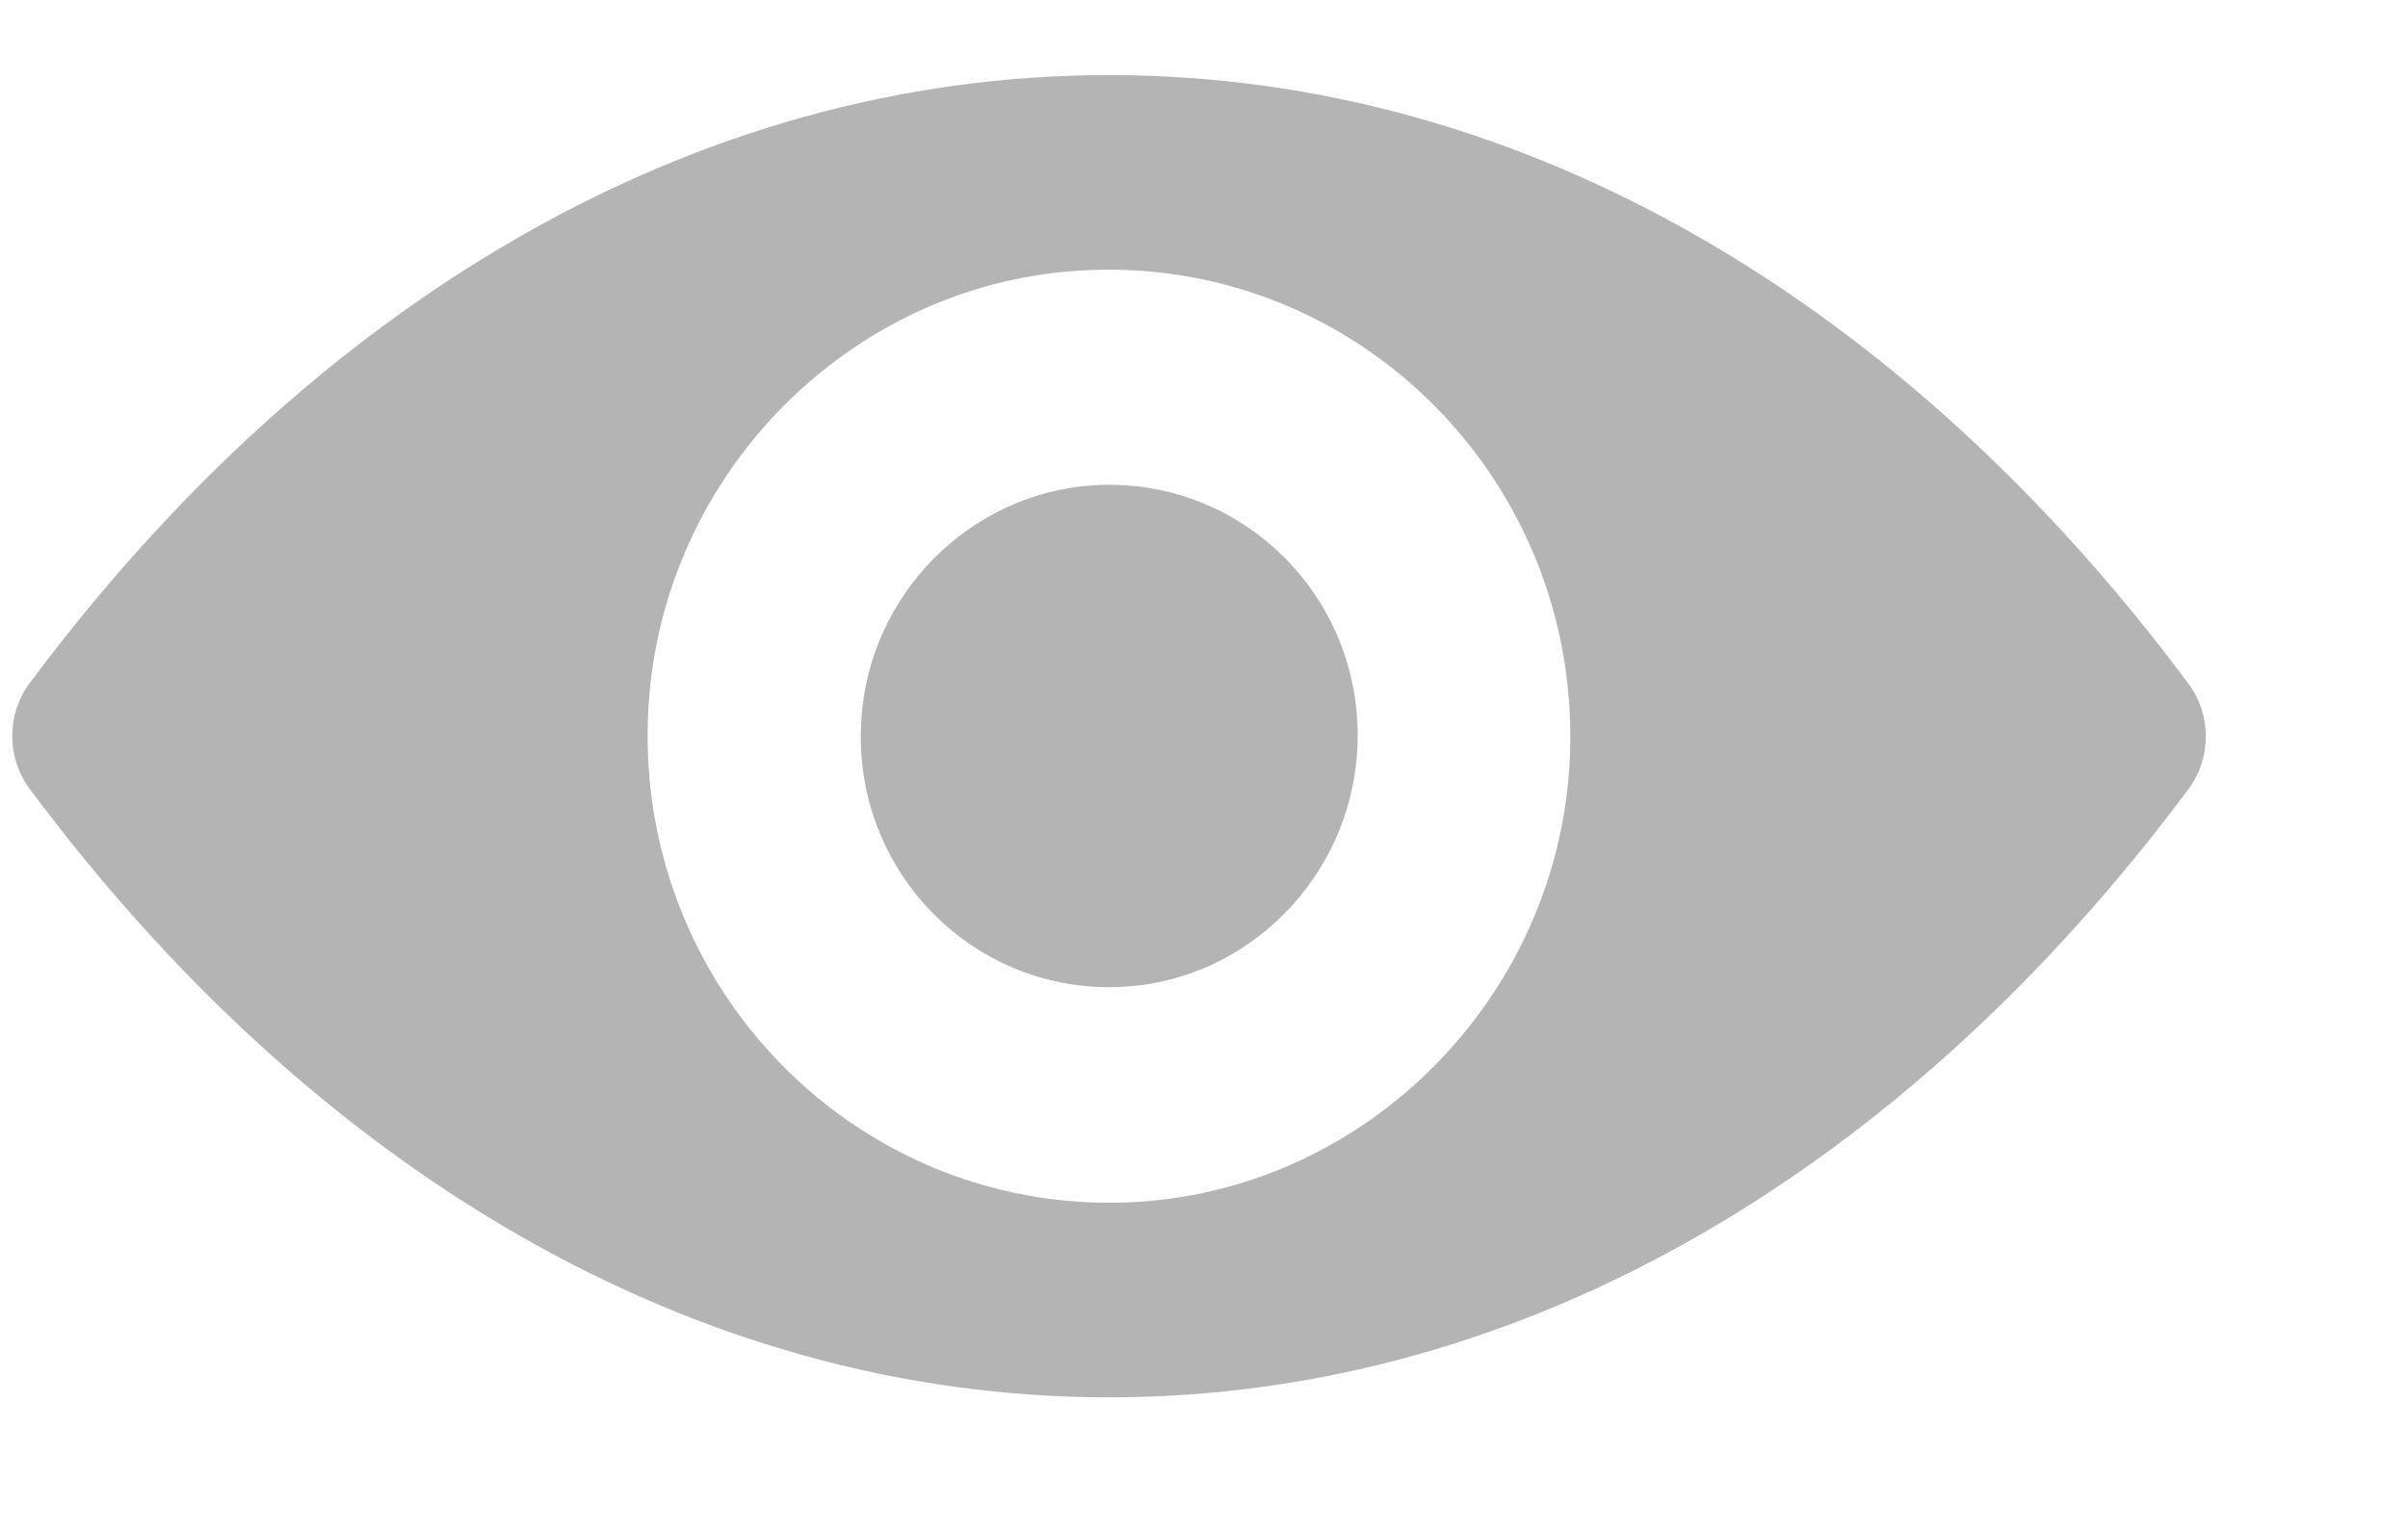
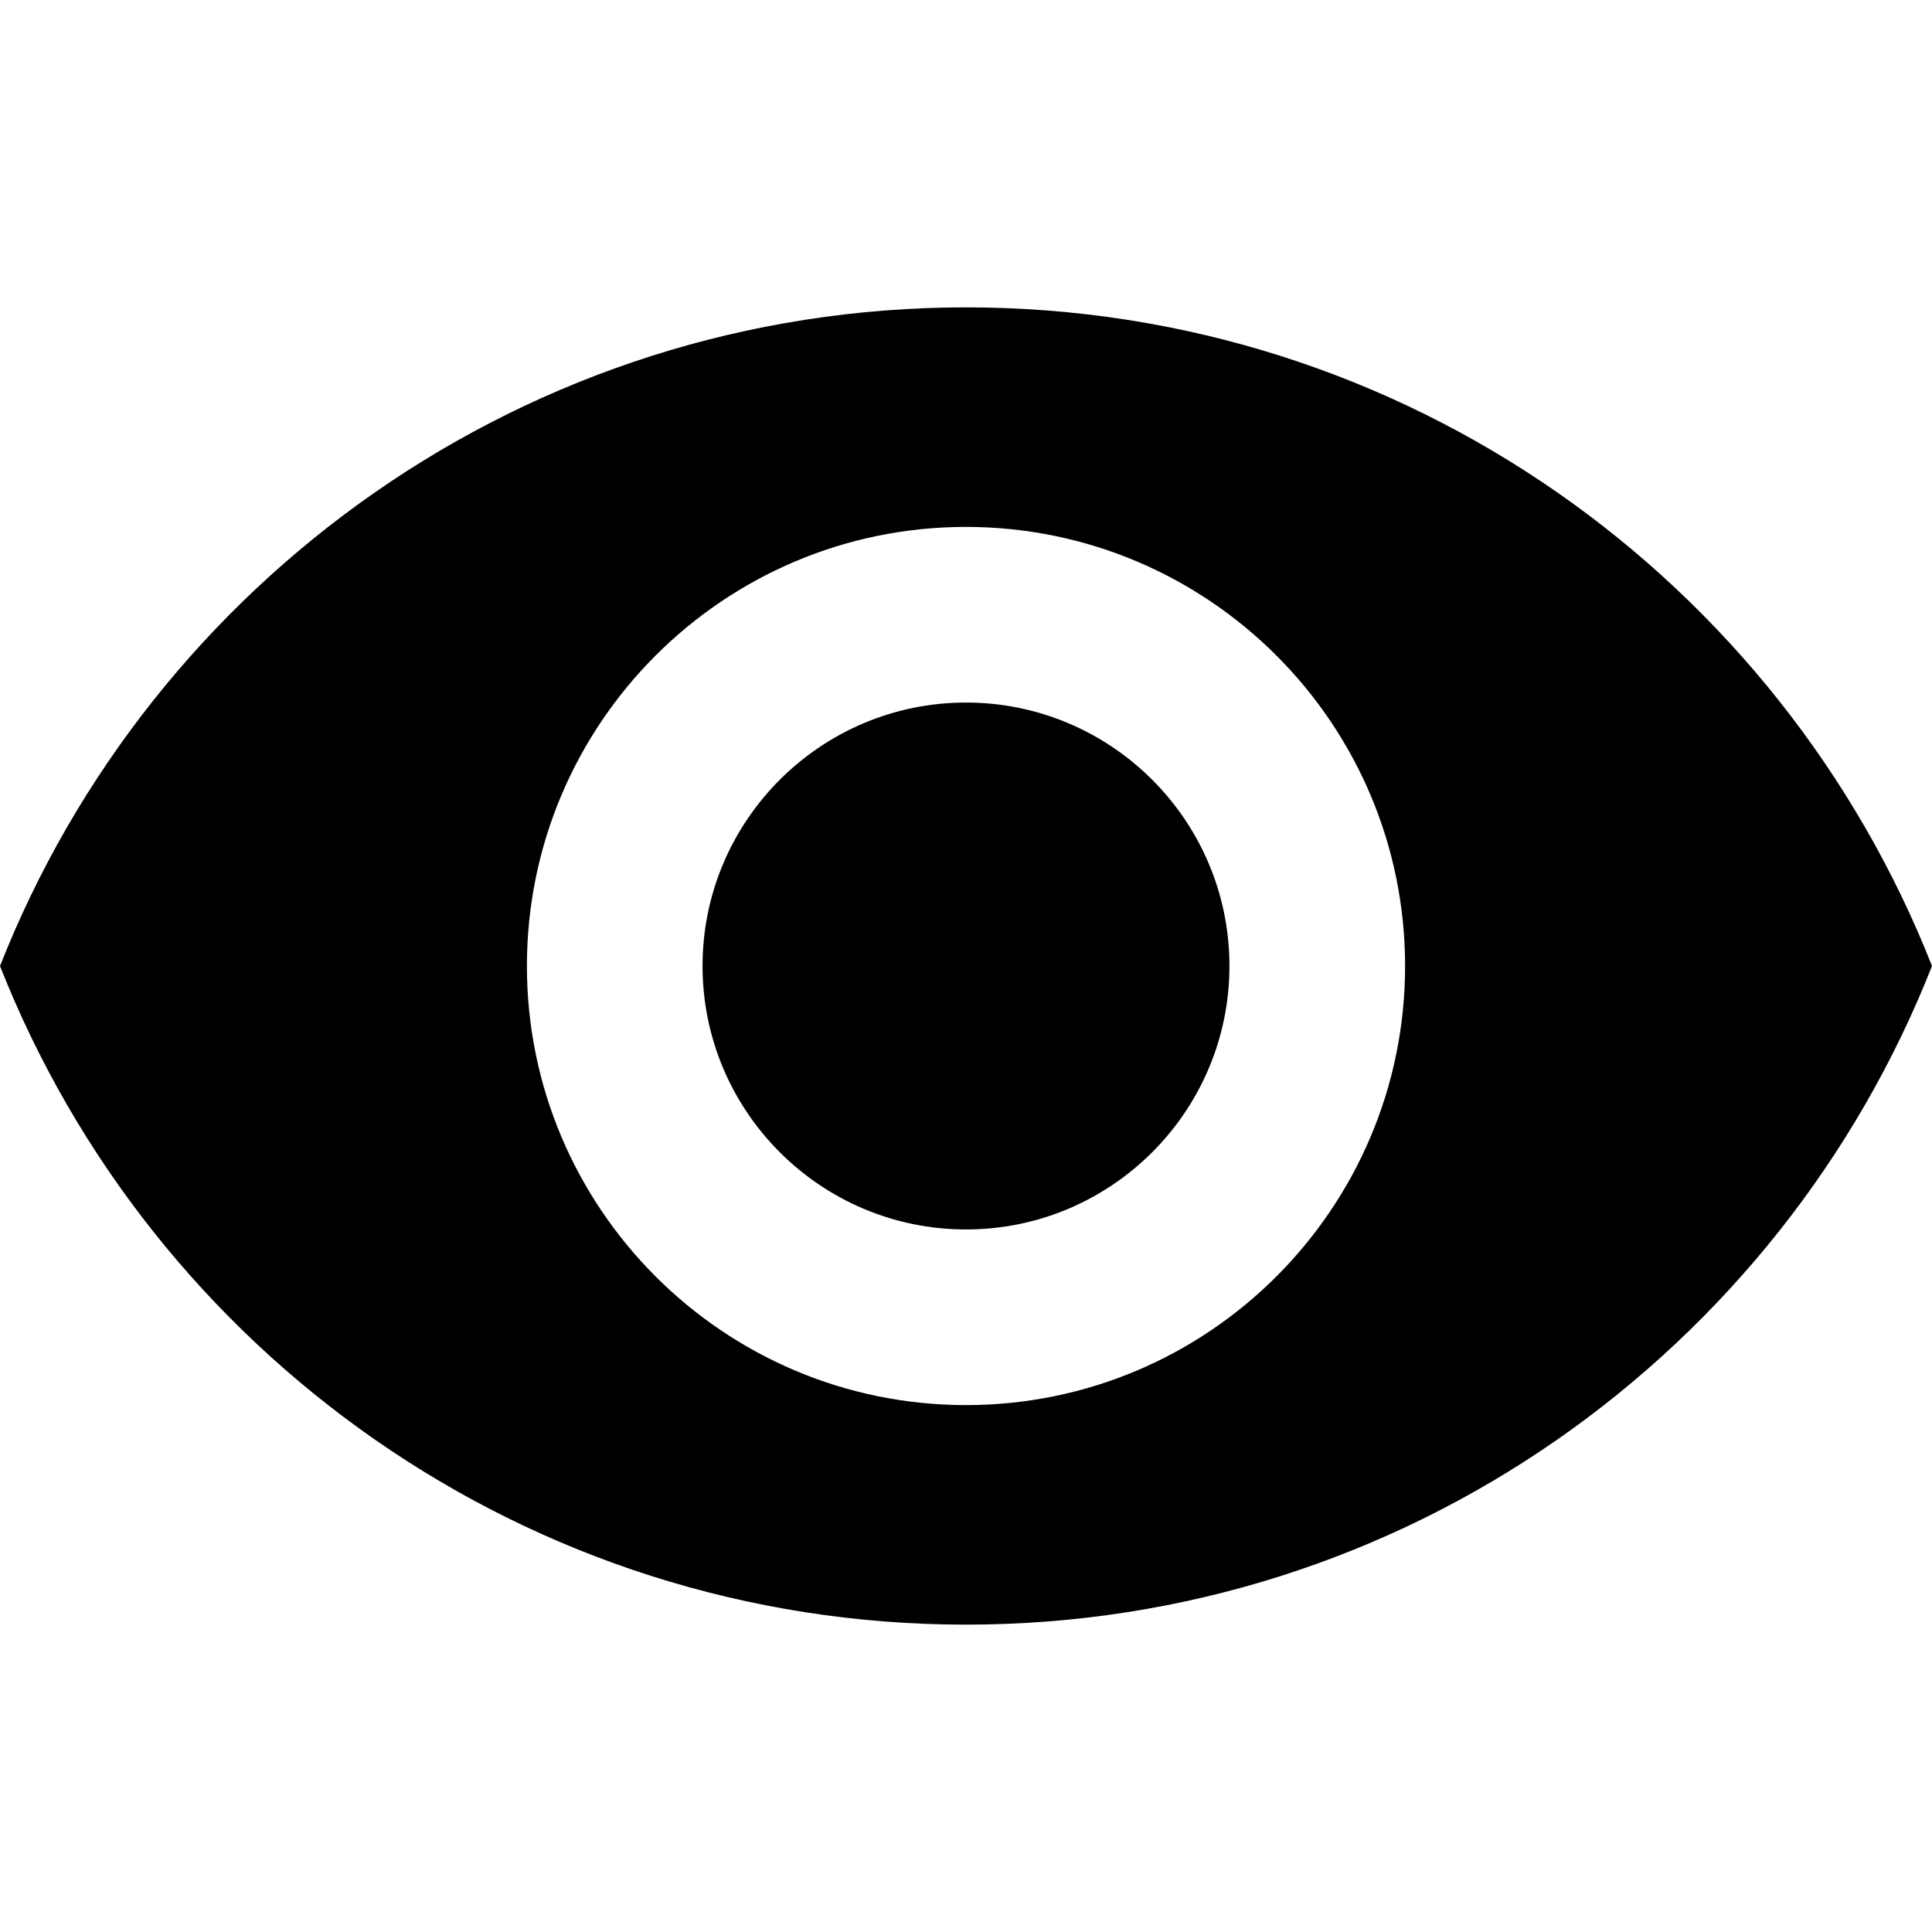
- <svg xmlns="http://www.w3.org/2000/svg" width="22px" height="14px" viewBox="0 0 22 14" version="1.1">
-   <g id="Page-1" stroke="none" stroke-width="1" fill="none" fill-rule="evenodd">
-     <g id="3-Вход" transform="translate(-894, -442)" fill="#B4B4B4" fill-rule="nonzero">
-       <g id="Group-4" transform="translate(492, 244)">
-         <g id="eye" transform="translate(402.1112, 198.6561)">
-           <path d="M10.021,0.03 C6.192,0.03 2.719,2.149 0.157,5.591 C-0.052,5.873 -0.052,6.267 0.157,6.549 C2.719,9.995 6.192,12.114 10.021,12.114 C13.85,12.114 17.323,9.995 19.885,6.553 C20.094,6.271 20.094,5.877 19.885,5.595 C17.323,2.149 13.85,0.03 10.021,0.03 Z M10.296,10.327 C7.754,10.488 5.655,8.369 5.814,5.794 C5.946,3.671 7.647,1.95 9.746,1.817 C12.288,1.656 14.387,3.775 14.227,6.35 C14.092,8.469 12.391,10.19 10.296,10.327 Z M10.168,8.361 C8.799,8.448 7.668,7.308 7.758,5.923 C7.827,4.778 8.746,3.853 9.877,3.779 C11.247,3.692 12.378,4.832 12.288,6.217 C12.214,7.366 11.296,8.291 10.168,8.361 Z" id="Shape" />
-         </g>
+ <svg xmlns="http://www.w3.org/2000/svg" version="1.1" id="Capa_1" x="0px" y="0px" viewBox="0 0 469.333 469.333" style="enable-background:new 0 0 469.333 469.333;" xml:space="preserve">
+   <g>
+     <g>
+       <g>
+         <path d="M234.667,170.667c-35.307,0-64,28.693-64,64s28.693,64,64,64s64-28.693,64-64S269.973,170.667,234.667,170.667z" />
+         <path d="M234.667,74.667C128,74.667,36.907,141.013,0,234.667c36.907,93.653,128,160,234.667,160     c106.773,0,197.76-66.347,234.667-160C432.427,141.013,341.44,74.667,234.667,74.667z M234.667,341.333     c-58.88,0-106.667-47.787-106.667-106.667S175.787,128,234.667,128s106.667,47.787,106.667,106.667     S293.547,341.333,234.667,341.333z" />
      </g>
    </g>
  </g>
+   <g>
+ </g>
+   <g>
+ </g>
+   <g>
+ </g>
+   <g>
+ </g>
+   <g>
+ </g>
+   <g>
+ </g>
+   <g>
+ </g>
+   <g>
+ </g>
+   <g>
+ </g>
+   <g>
+ </g>
+   <g>
+ </g>
+   <g>
+ </g>
+   <g>
+ </g>
+   <g>
+ </g>
+   <g>
+ </g>
</svg>
